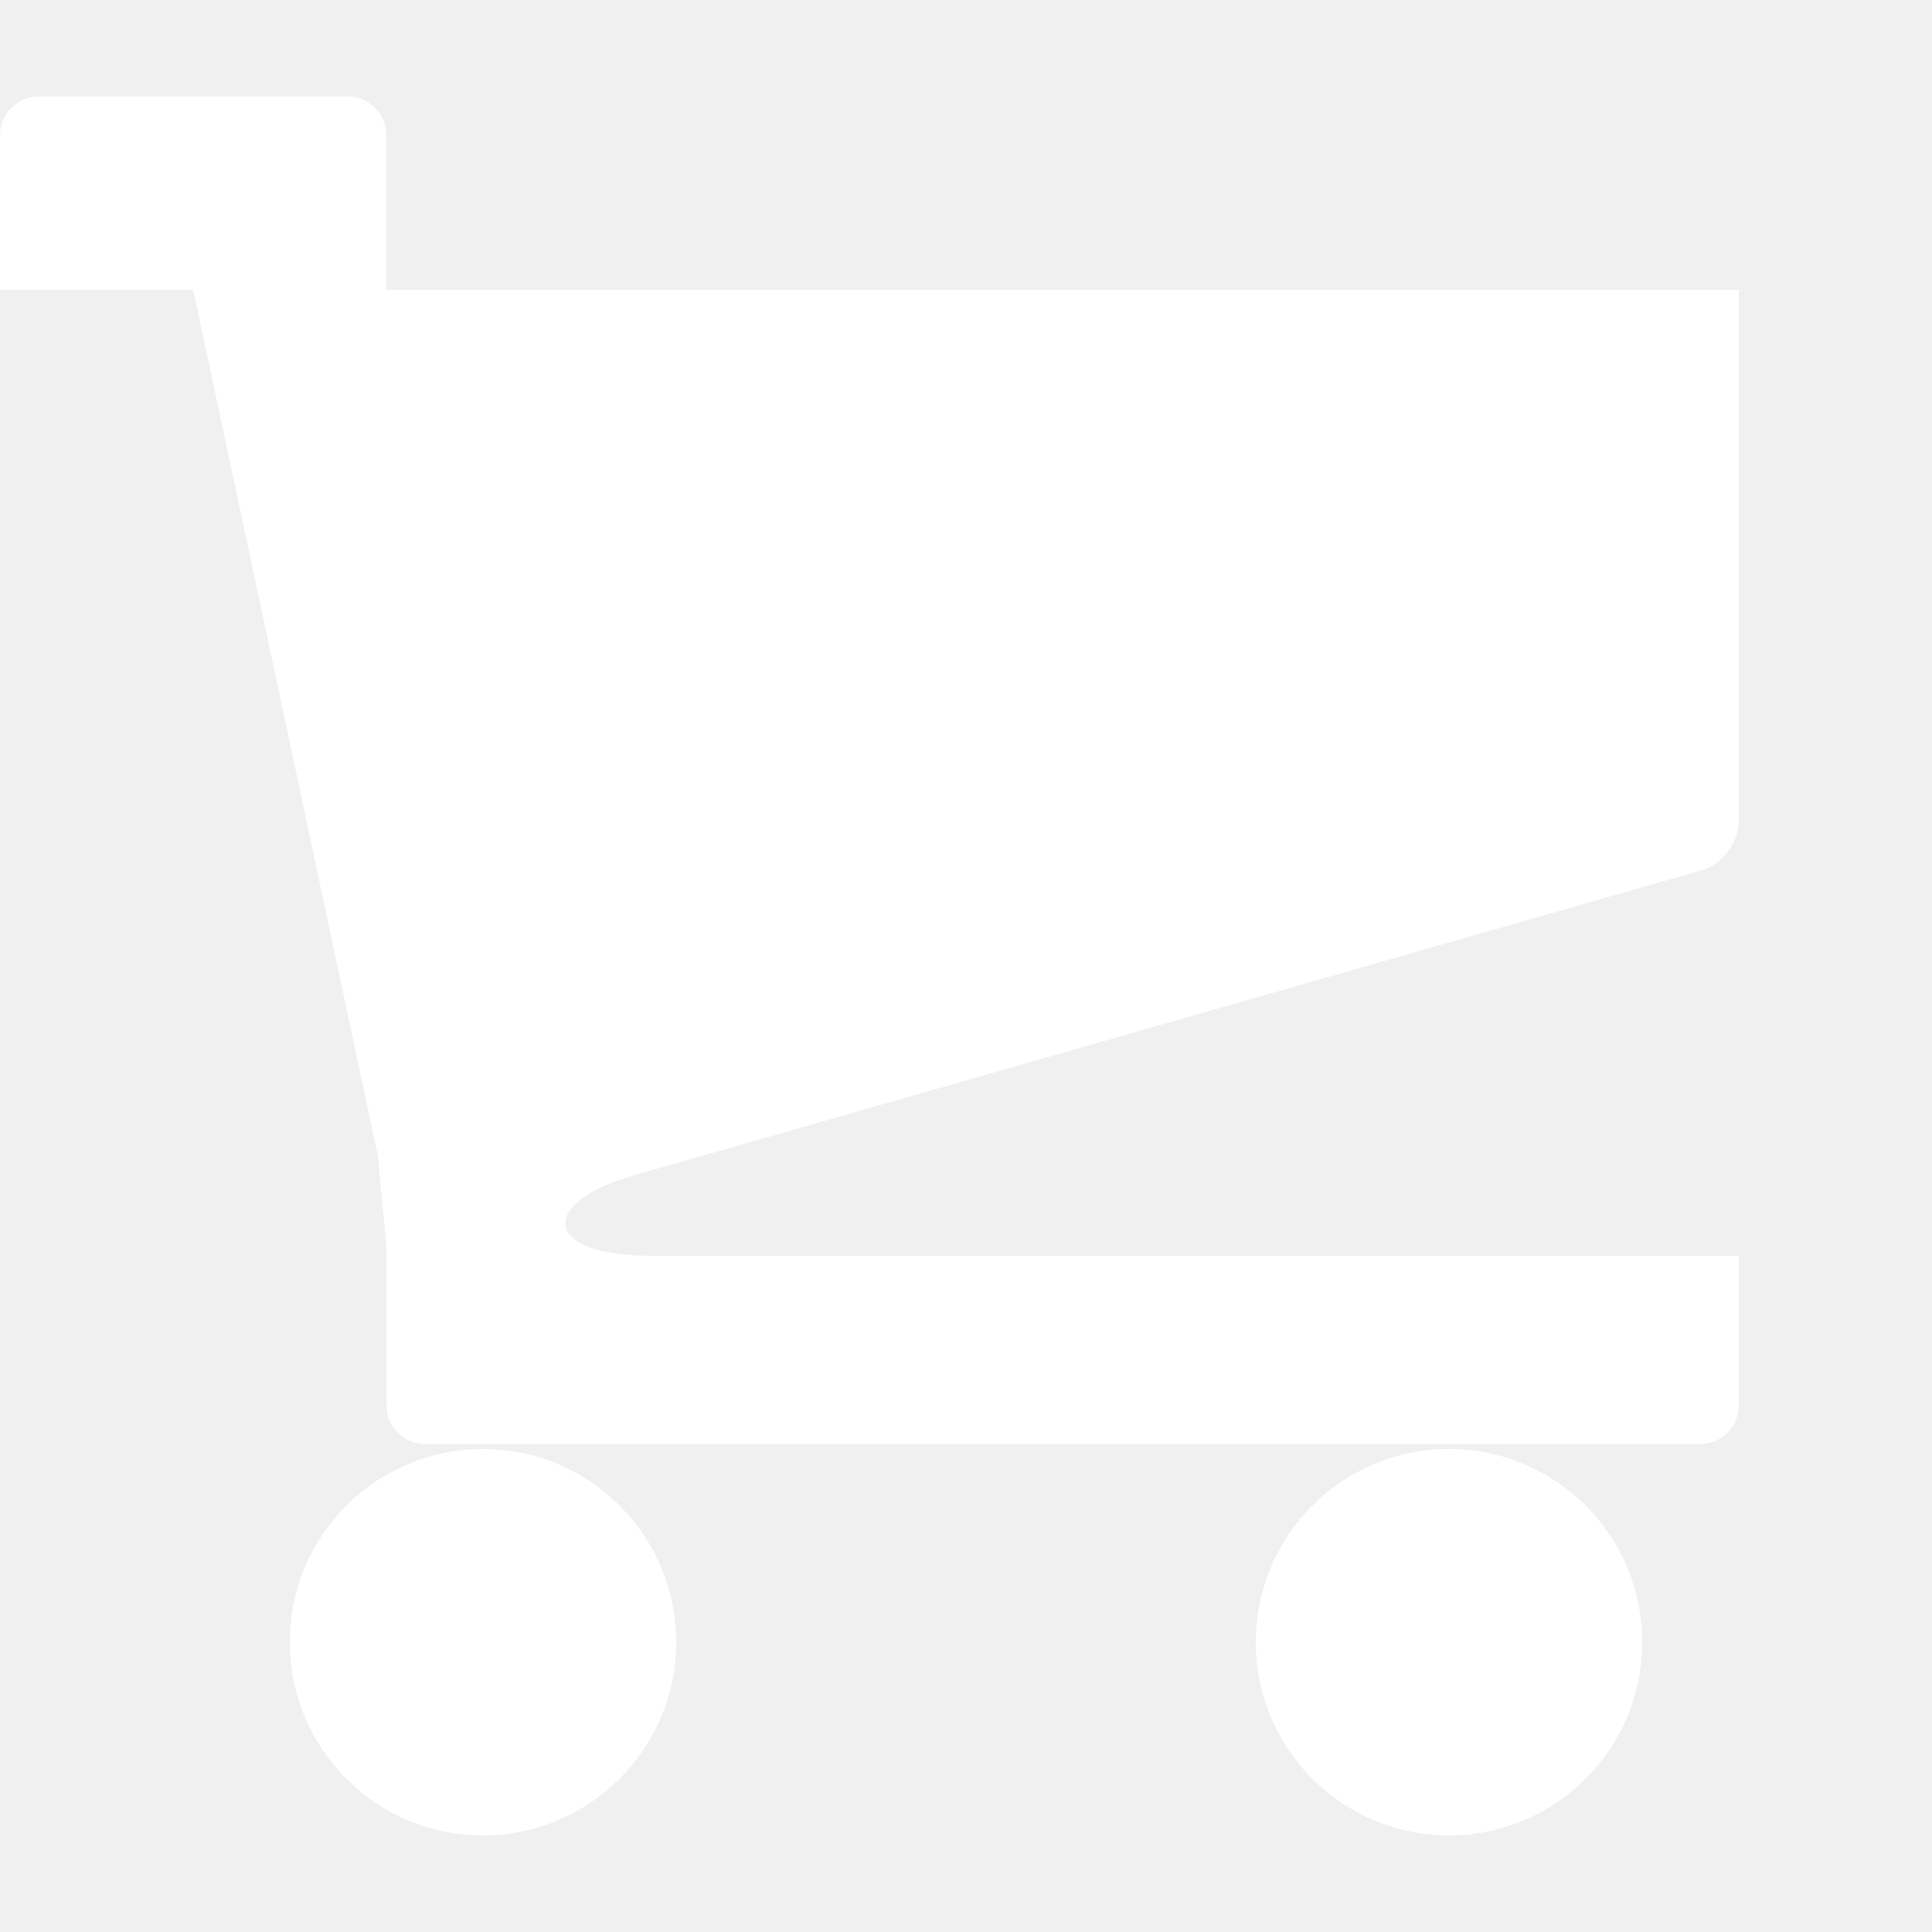
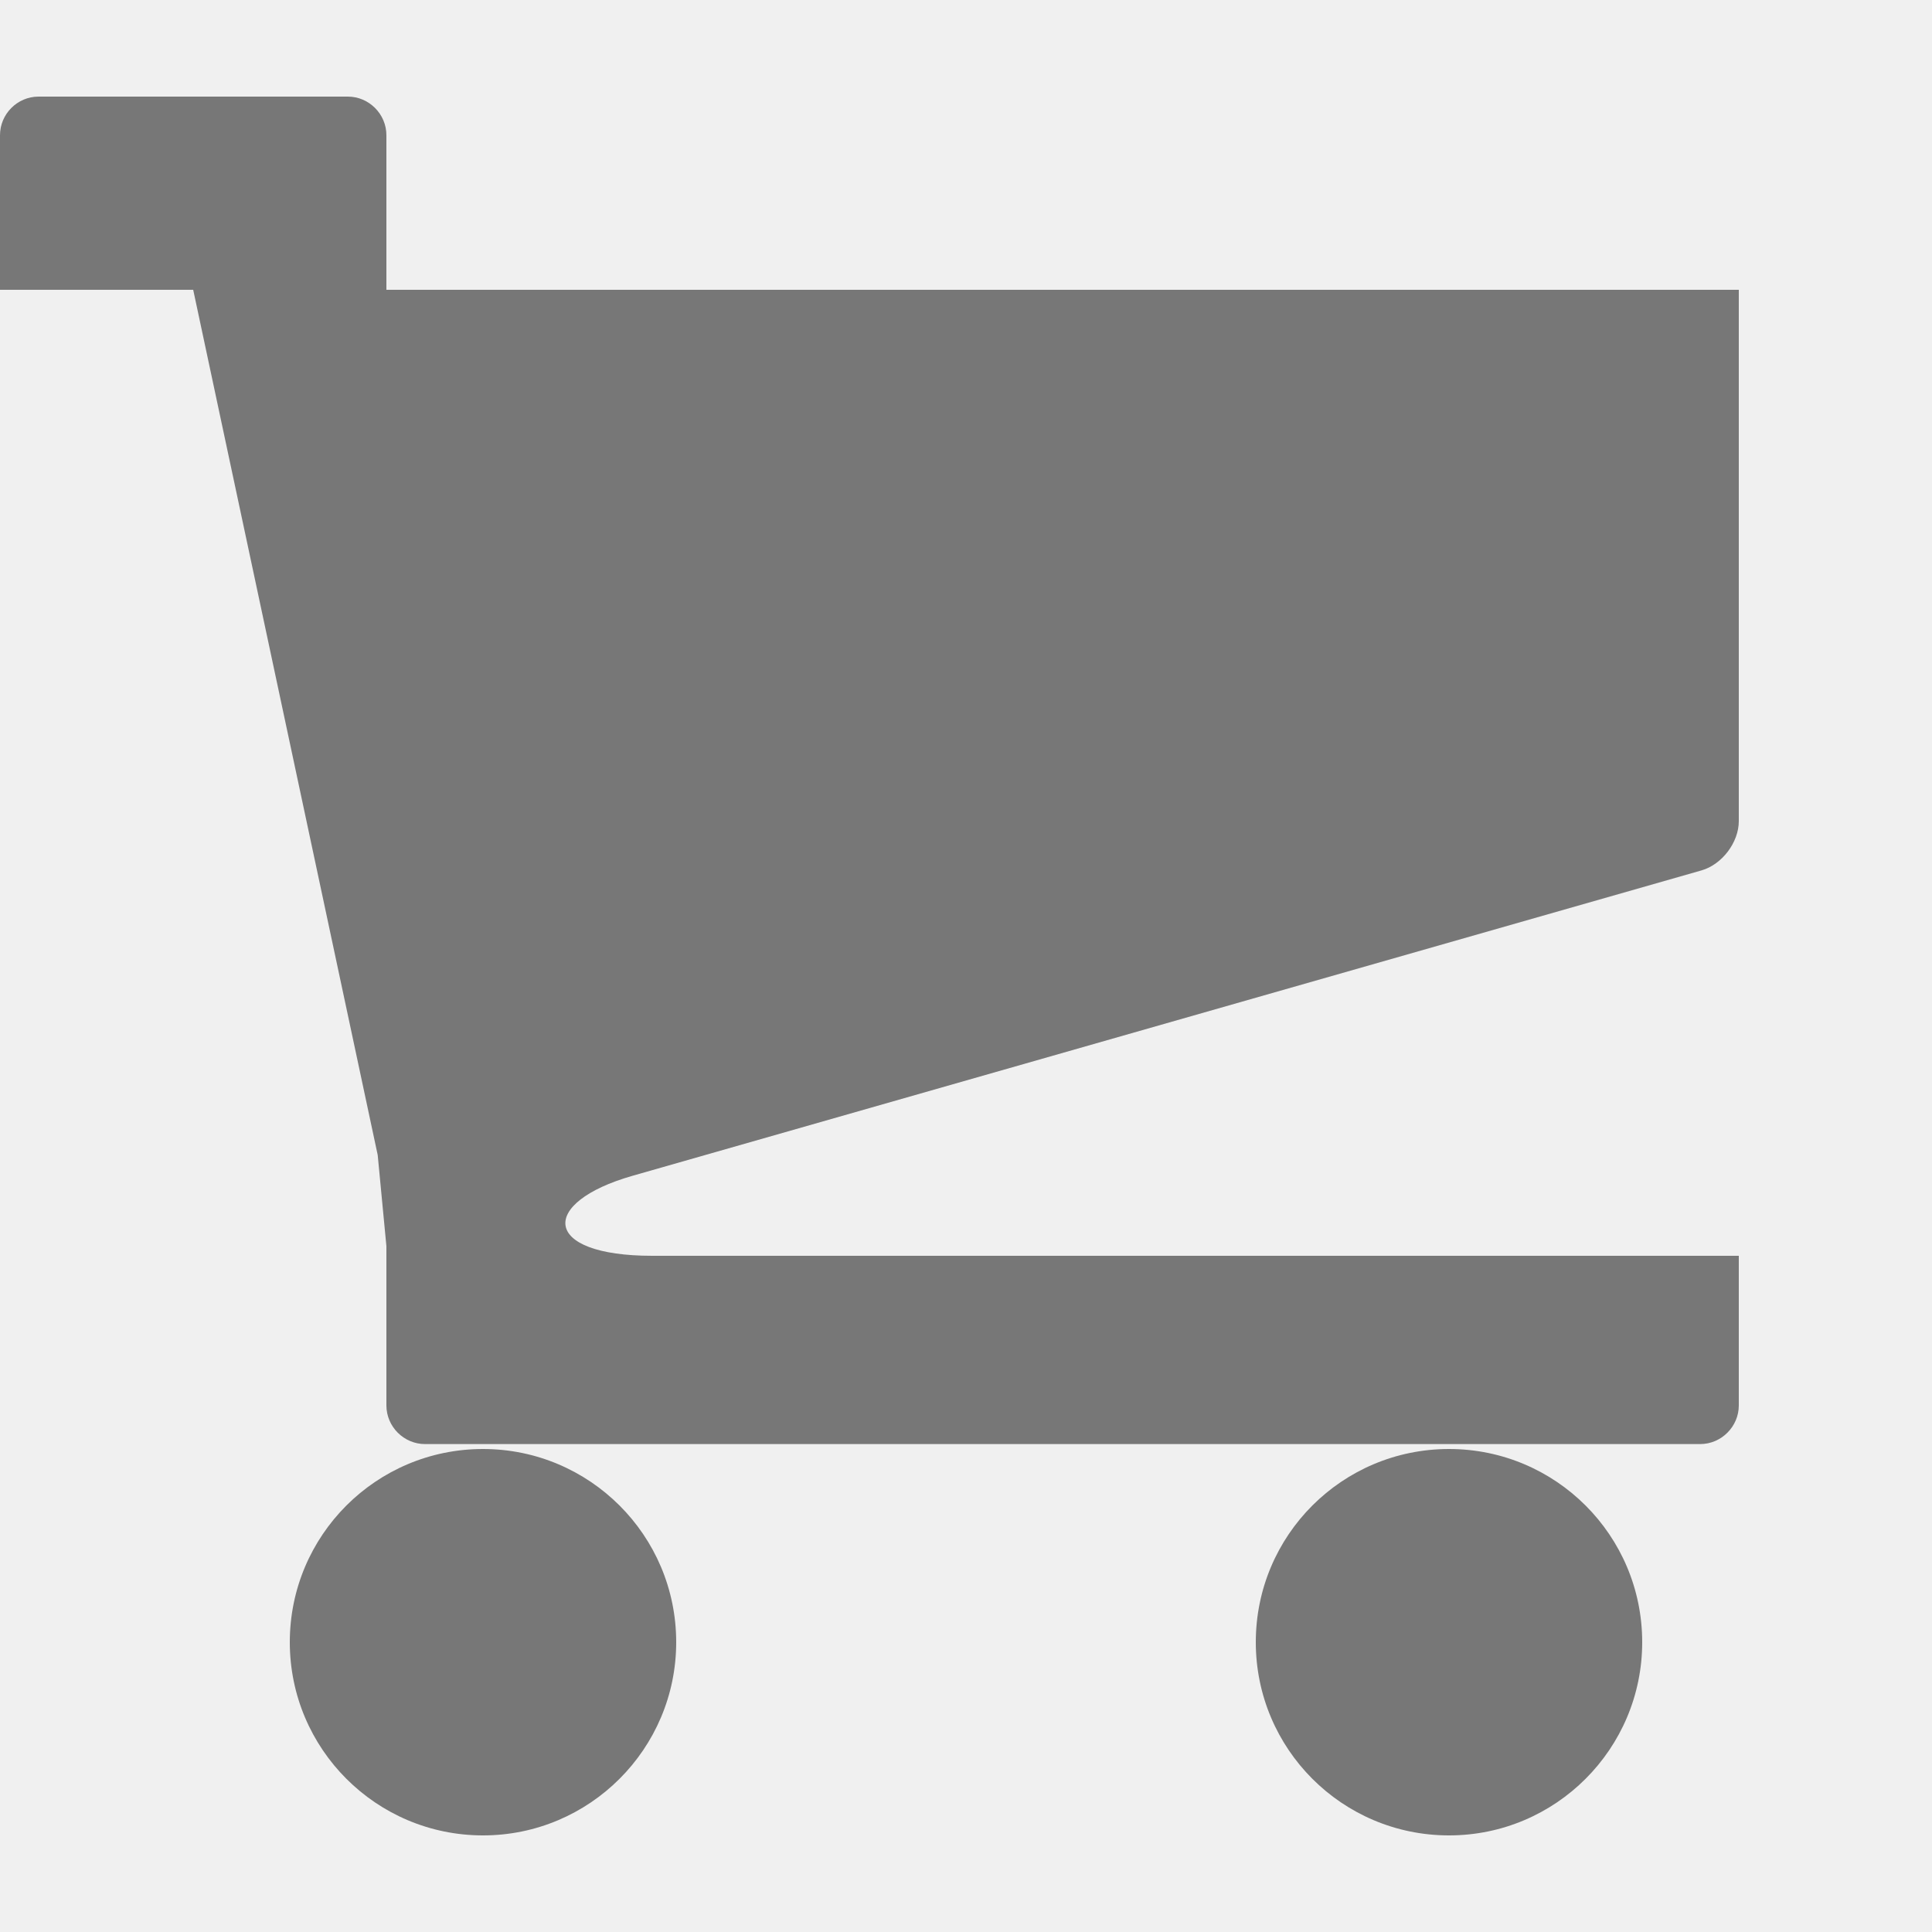
- <svg xmlns="http://www.w3.org/2000/svg" version="1.1" width="20" height="20" viewBox="0 0 20 20" fill="#FFF">
+ <svg xmlns="http://www.w3.org/2000/svg" version="1.1" width="20" height="20" viewBox="0 0 20 20" fill="#777">
  <path d="M13 17c0 1.104 0.894 2 2 2 1.104 0 2-0.896 2-2 0-1.106-0.896-2-2-2-1.106 0-2 0.894-2 2zM3 17c0 1.104 0.895 2 2 2 1.103 0 2-0.896 2-2 0-1.106-0.897-2-2-2-1.105 0-2 0.894-2 2zM6.547 12.172l11.068-3.162c0.211-0.061 0.385-0.289 0.385-0.51v-5.5h-14v-1.6c0-0.22-0.181-0.4-0.399-0.4h-3.202c-0.219 0-0.399 0.18-0.399 0.4v1.6h2l1.91 8.957 0.090 0.943v1.649c0 0.219 0.18 0.4 0.4 0.4h13.2c0.22 0 0.4-0.182 0.4-0.4v-1.549h-11.248c-1.15 0-1.174-0.551-0.205-0.828z" />
</svg>
